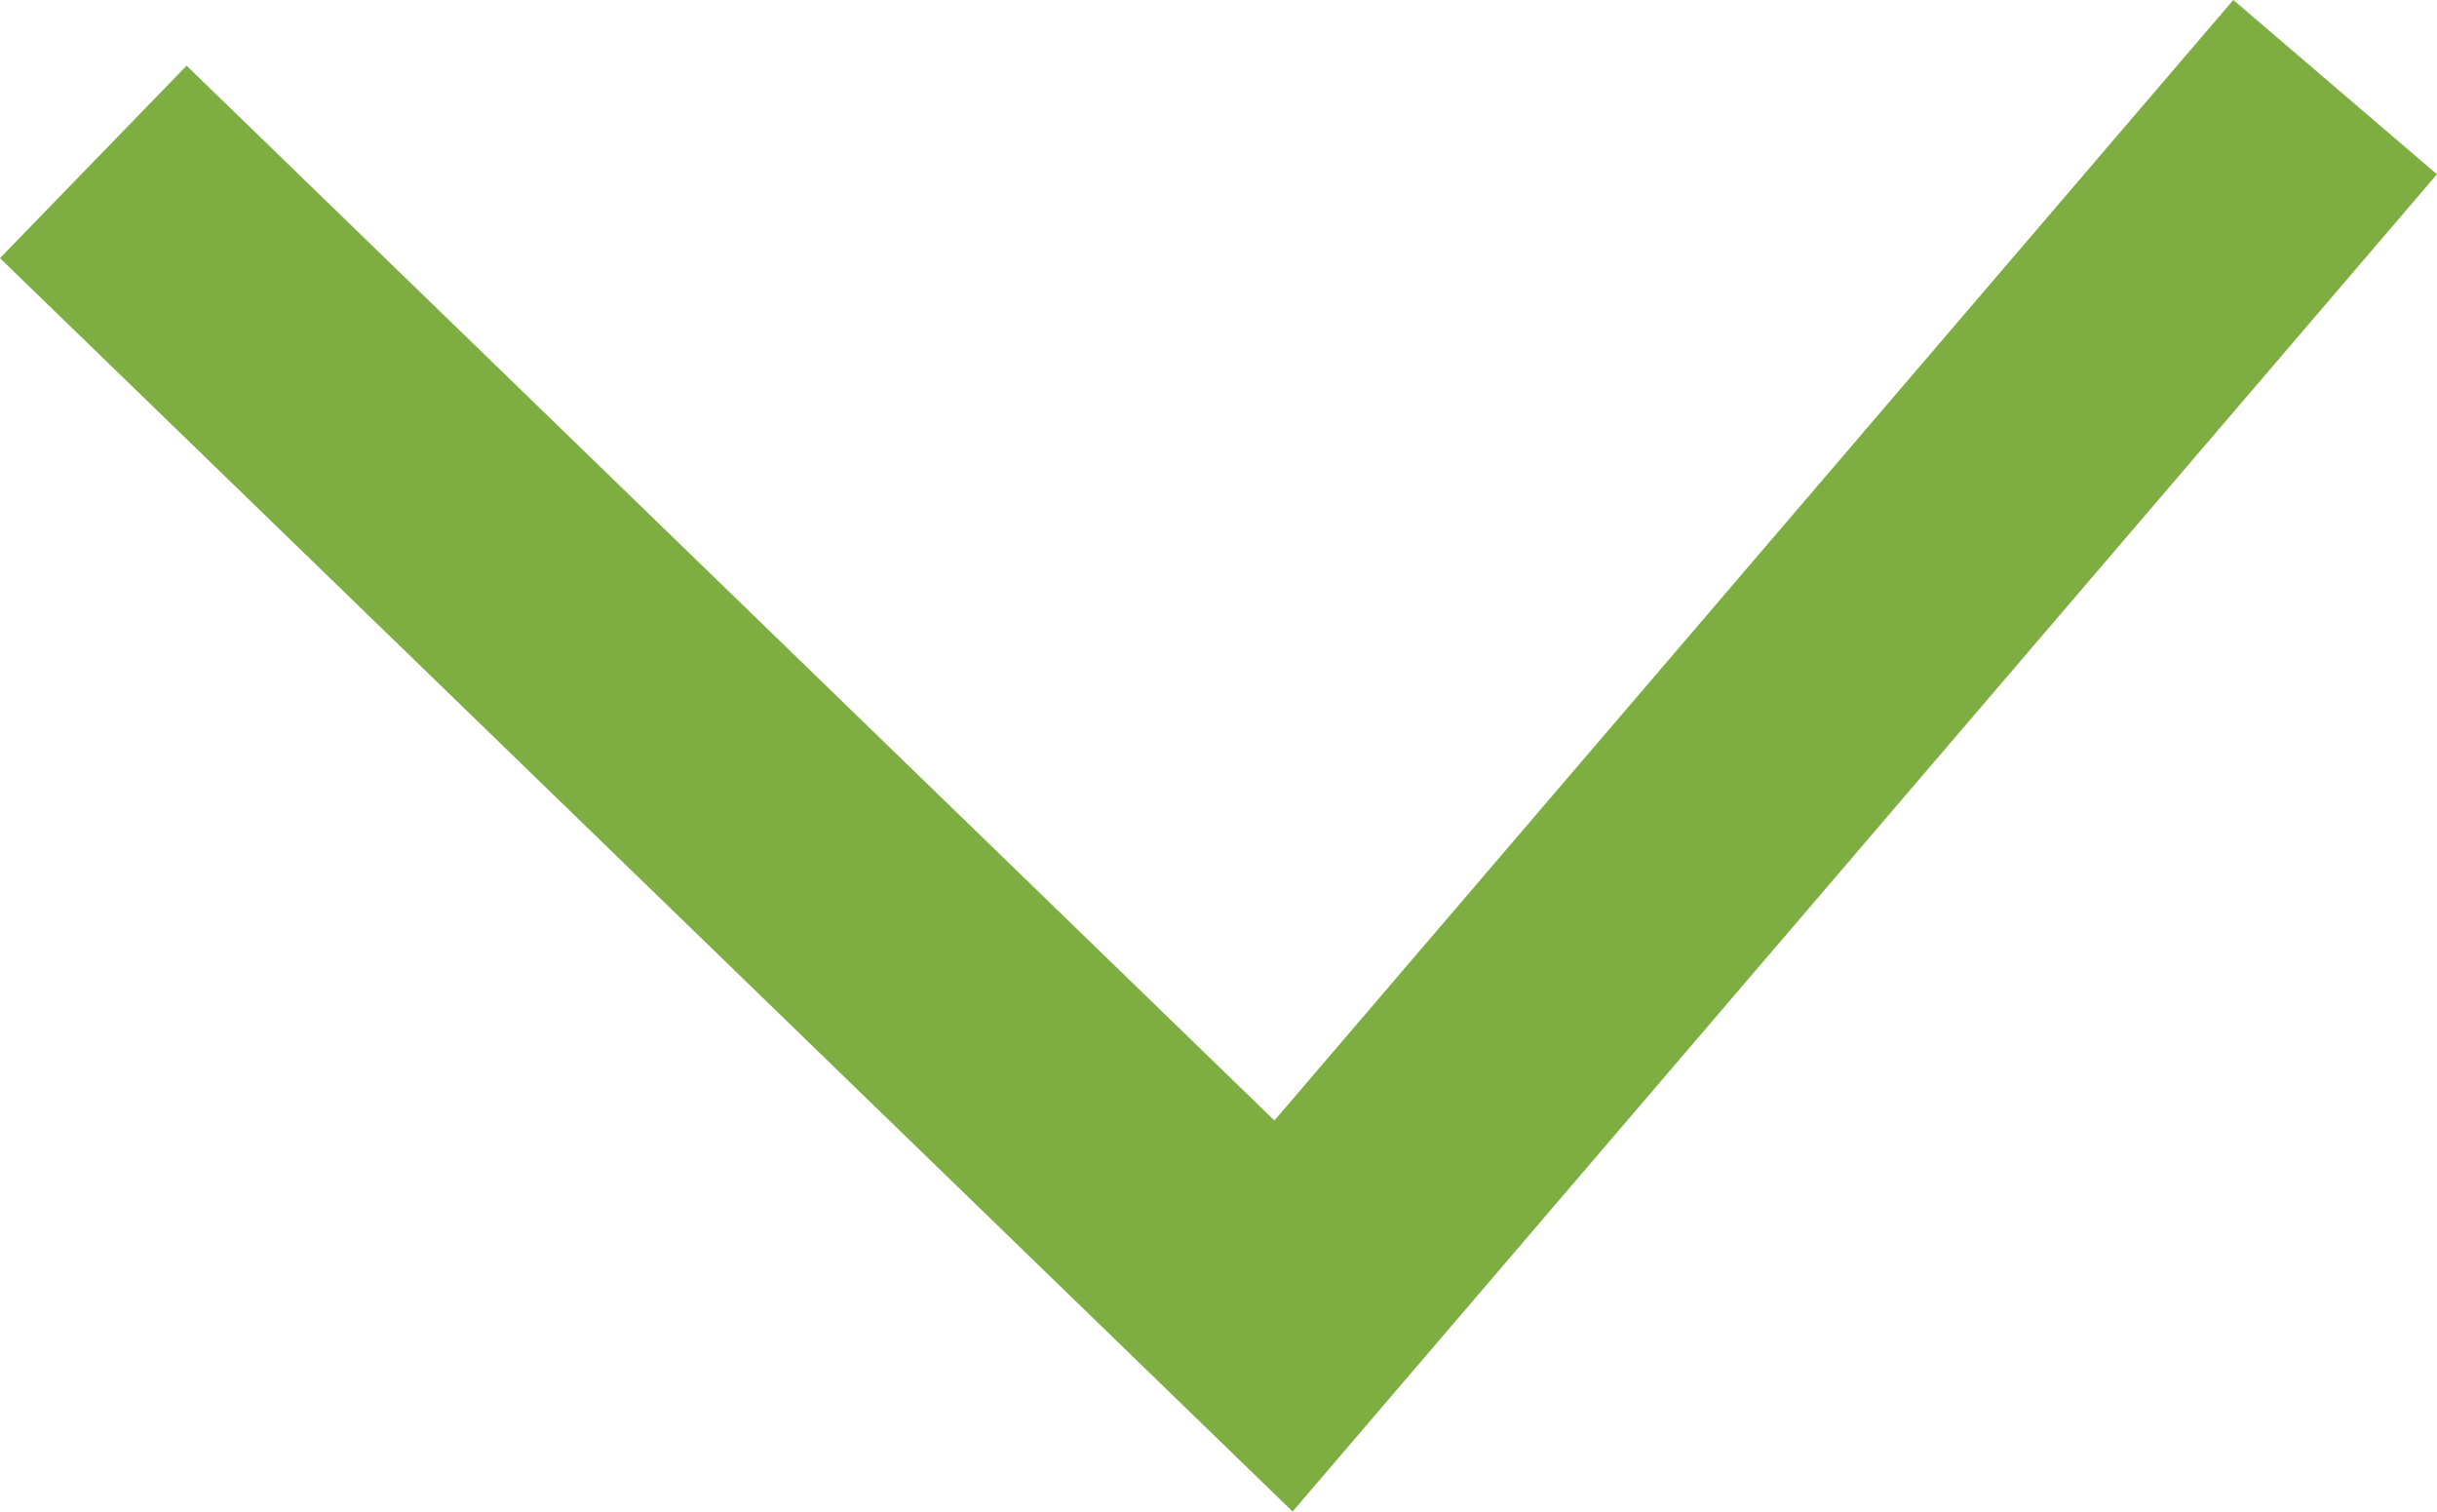
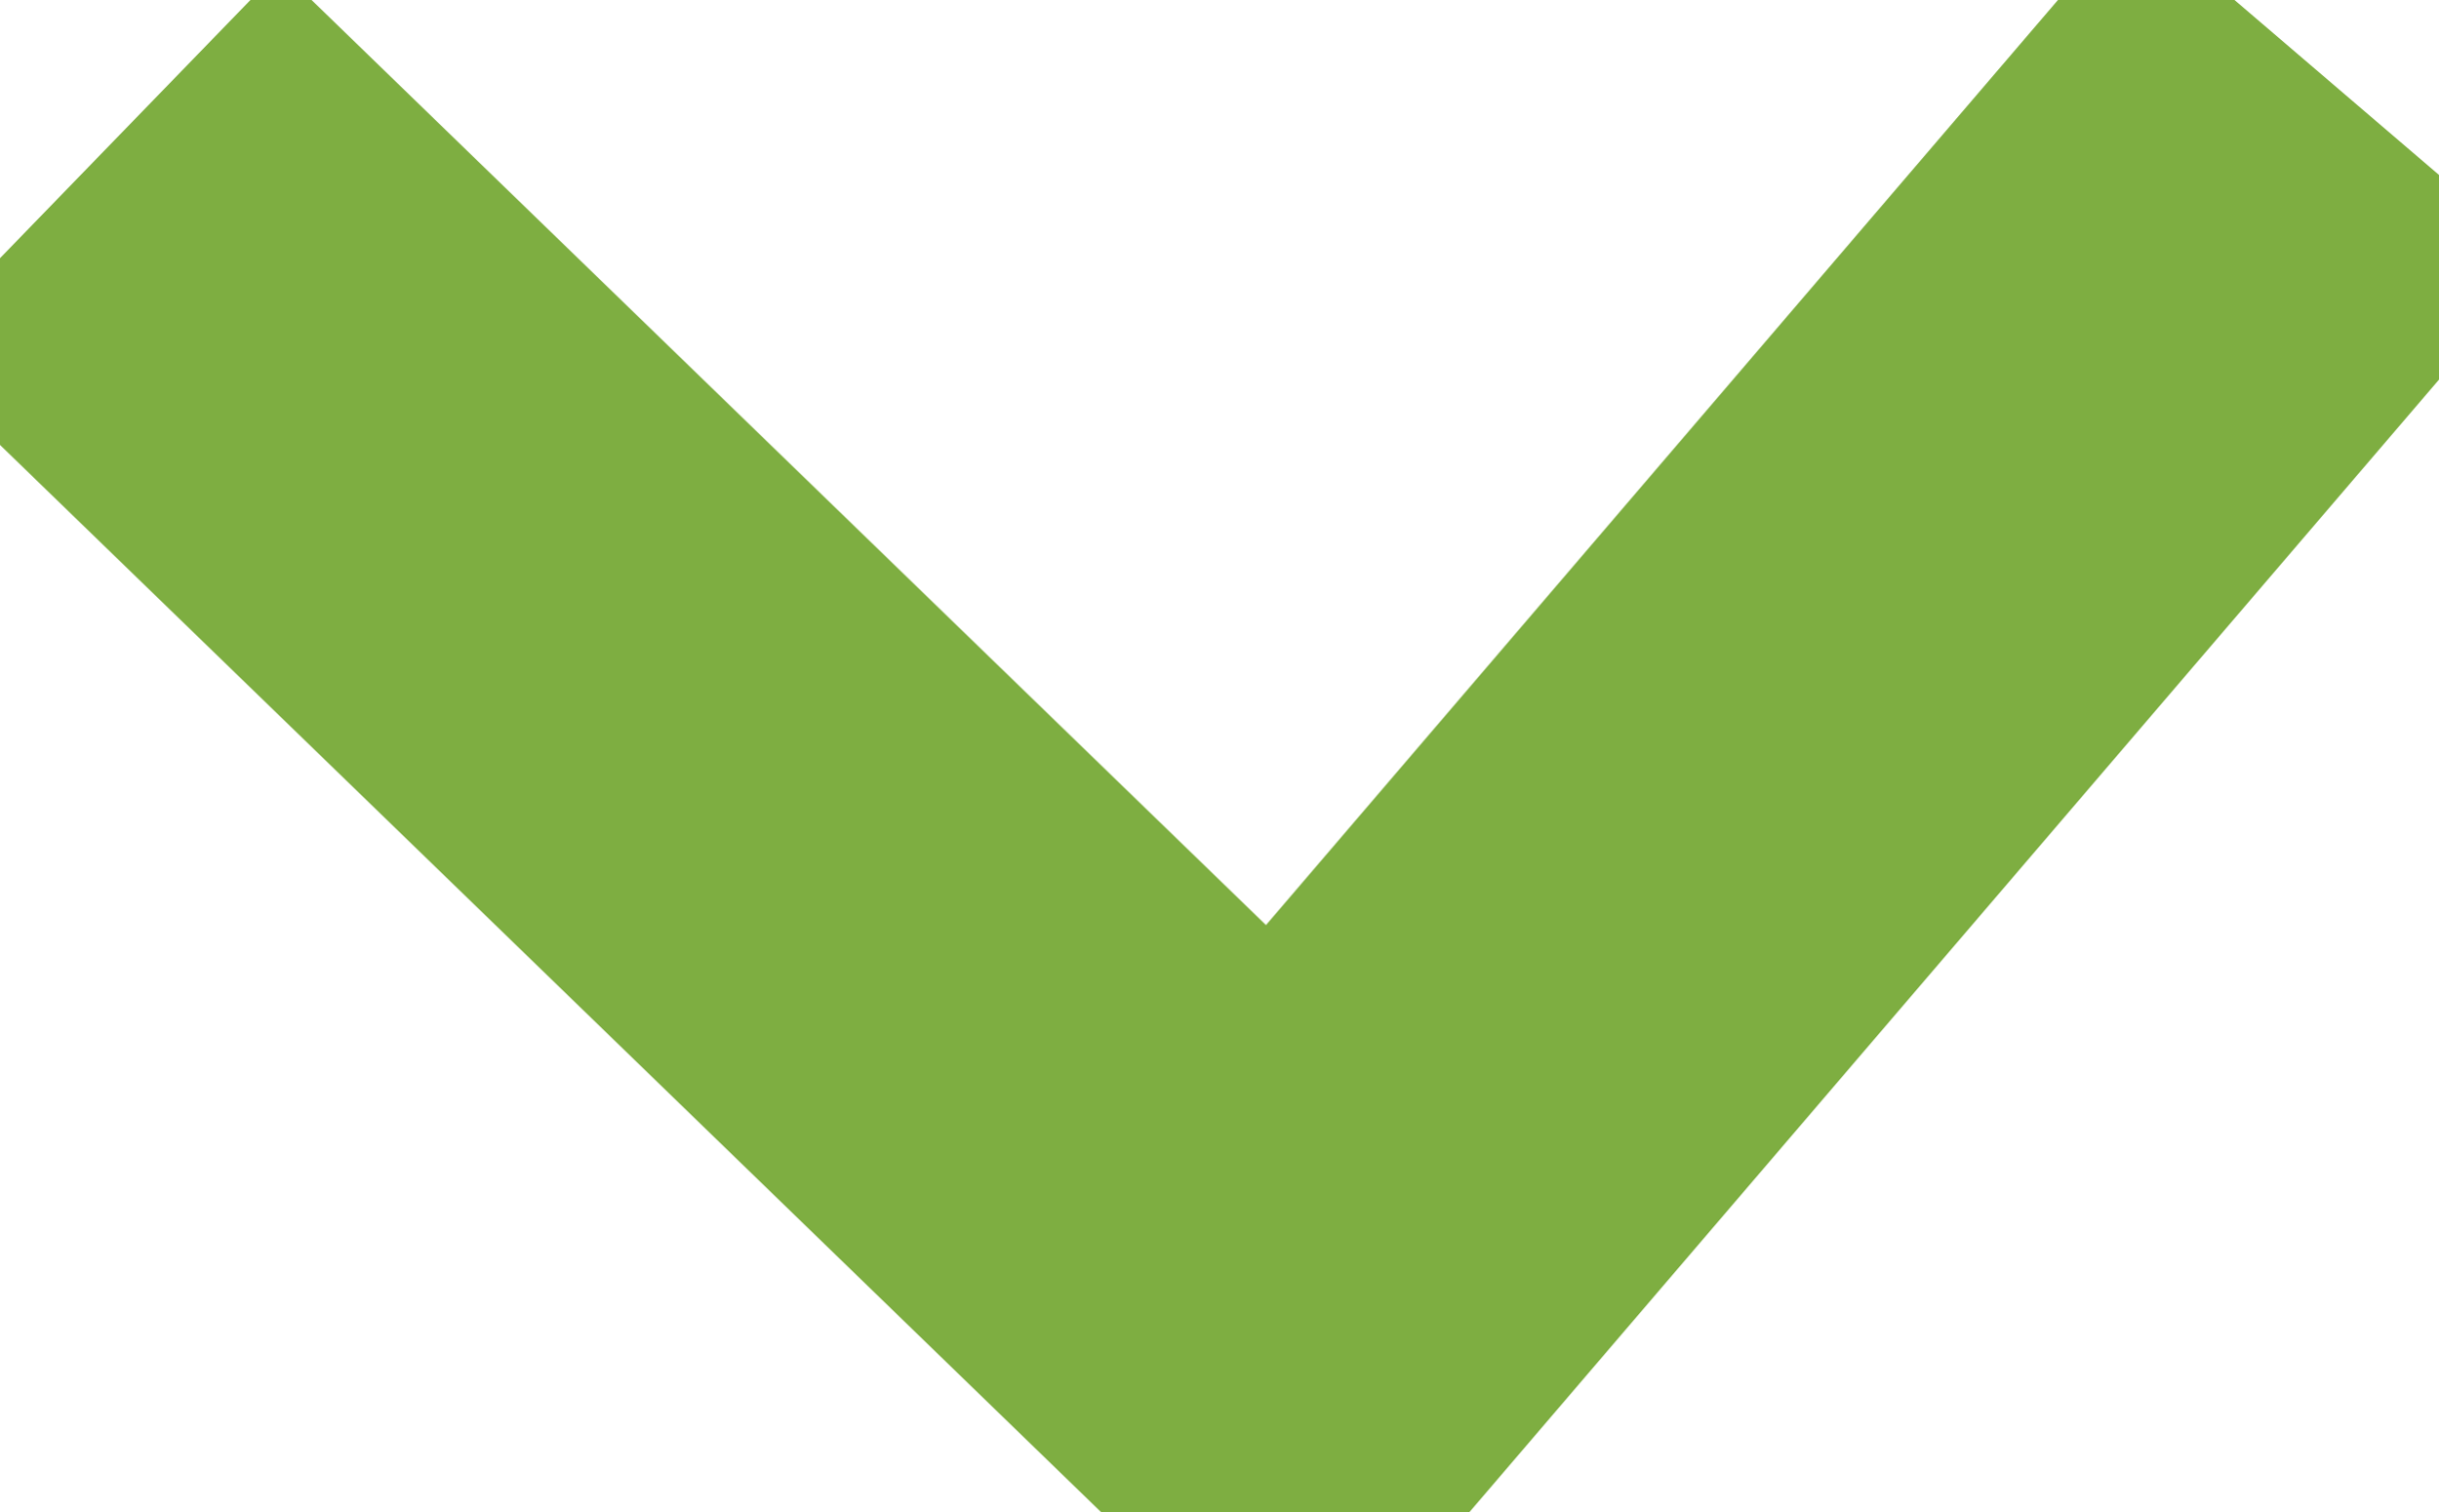
- <svg xmlns="http://www.w3.org/2000/svg" version="1.1" id="Layer_1" x="0px" y="0px" width="9.091px" height="5.639px" viewBox="0 0 9.091 5.639" style="enable-background:new 0 0 9.091 5.639;" xml:space="preserve">
+ <svg xmlns="http://www.w3.org/2000/svg" version="1.1" id="Layer_1" x="0px" y="0px" width="9.09px" height="5.639px" viewBox="0 0 9.09 5.639" style="enable-background:new 0 0 9.09 5.639;" xml:space="preserve">
  <g>
-     <polyline style="fill:none;stroke:#7EAE41;stroke-miterlimit:10;" points="0.348,0.604 4.788,4.909 8.711,0.325  " />
+     <polyline style="fill:none;stroke:#7EAE41;stroke-width:2;stroke-miterlimit:10;" points="0.348,0.604 4.788,4.909 8.711,0.325     " />
  </g>
-   <g>
- </g>
-   <g>
- </g>
-   <g>
- </g>
-   <g>
- </g>
-   <g>
- </g>
-   <g>
- </g>
</svg>
